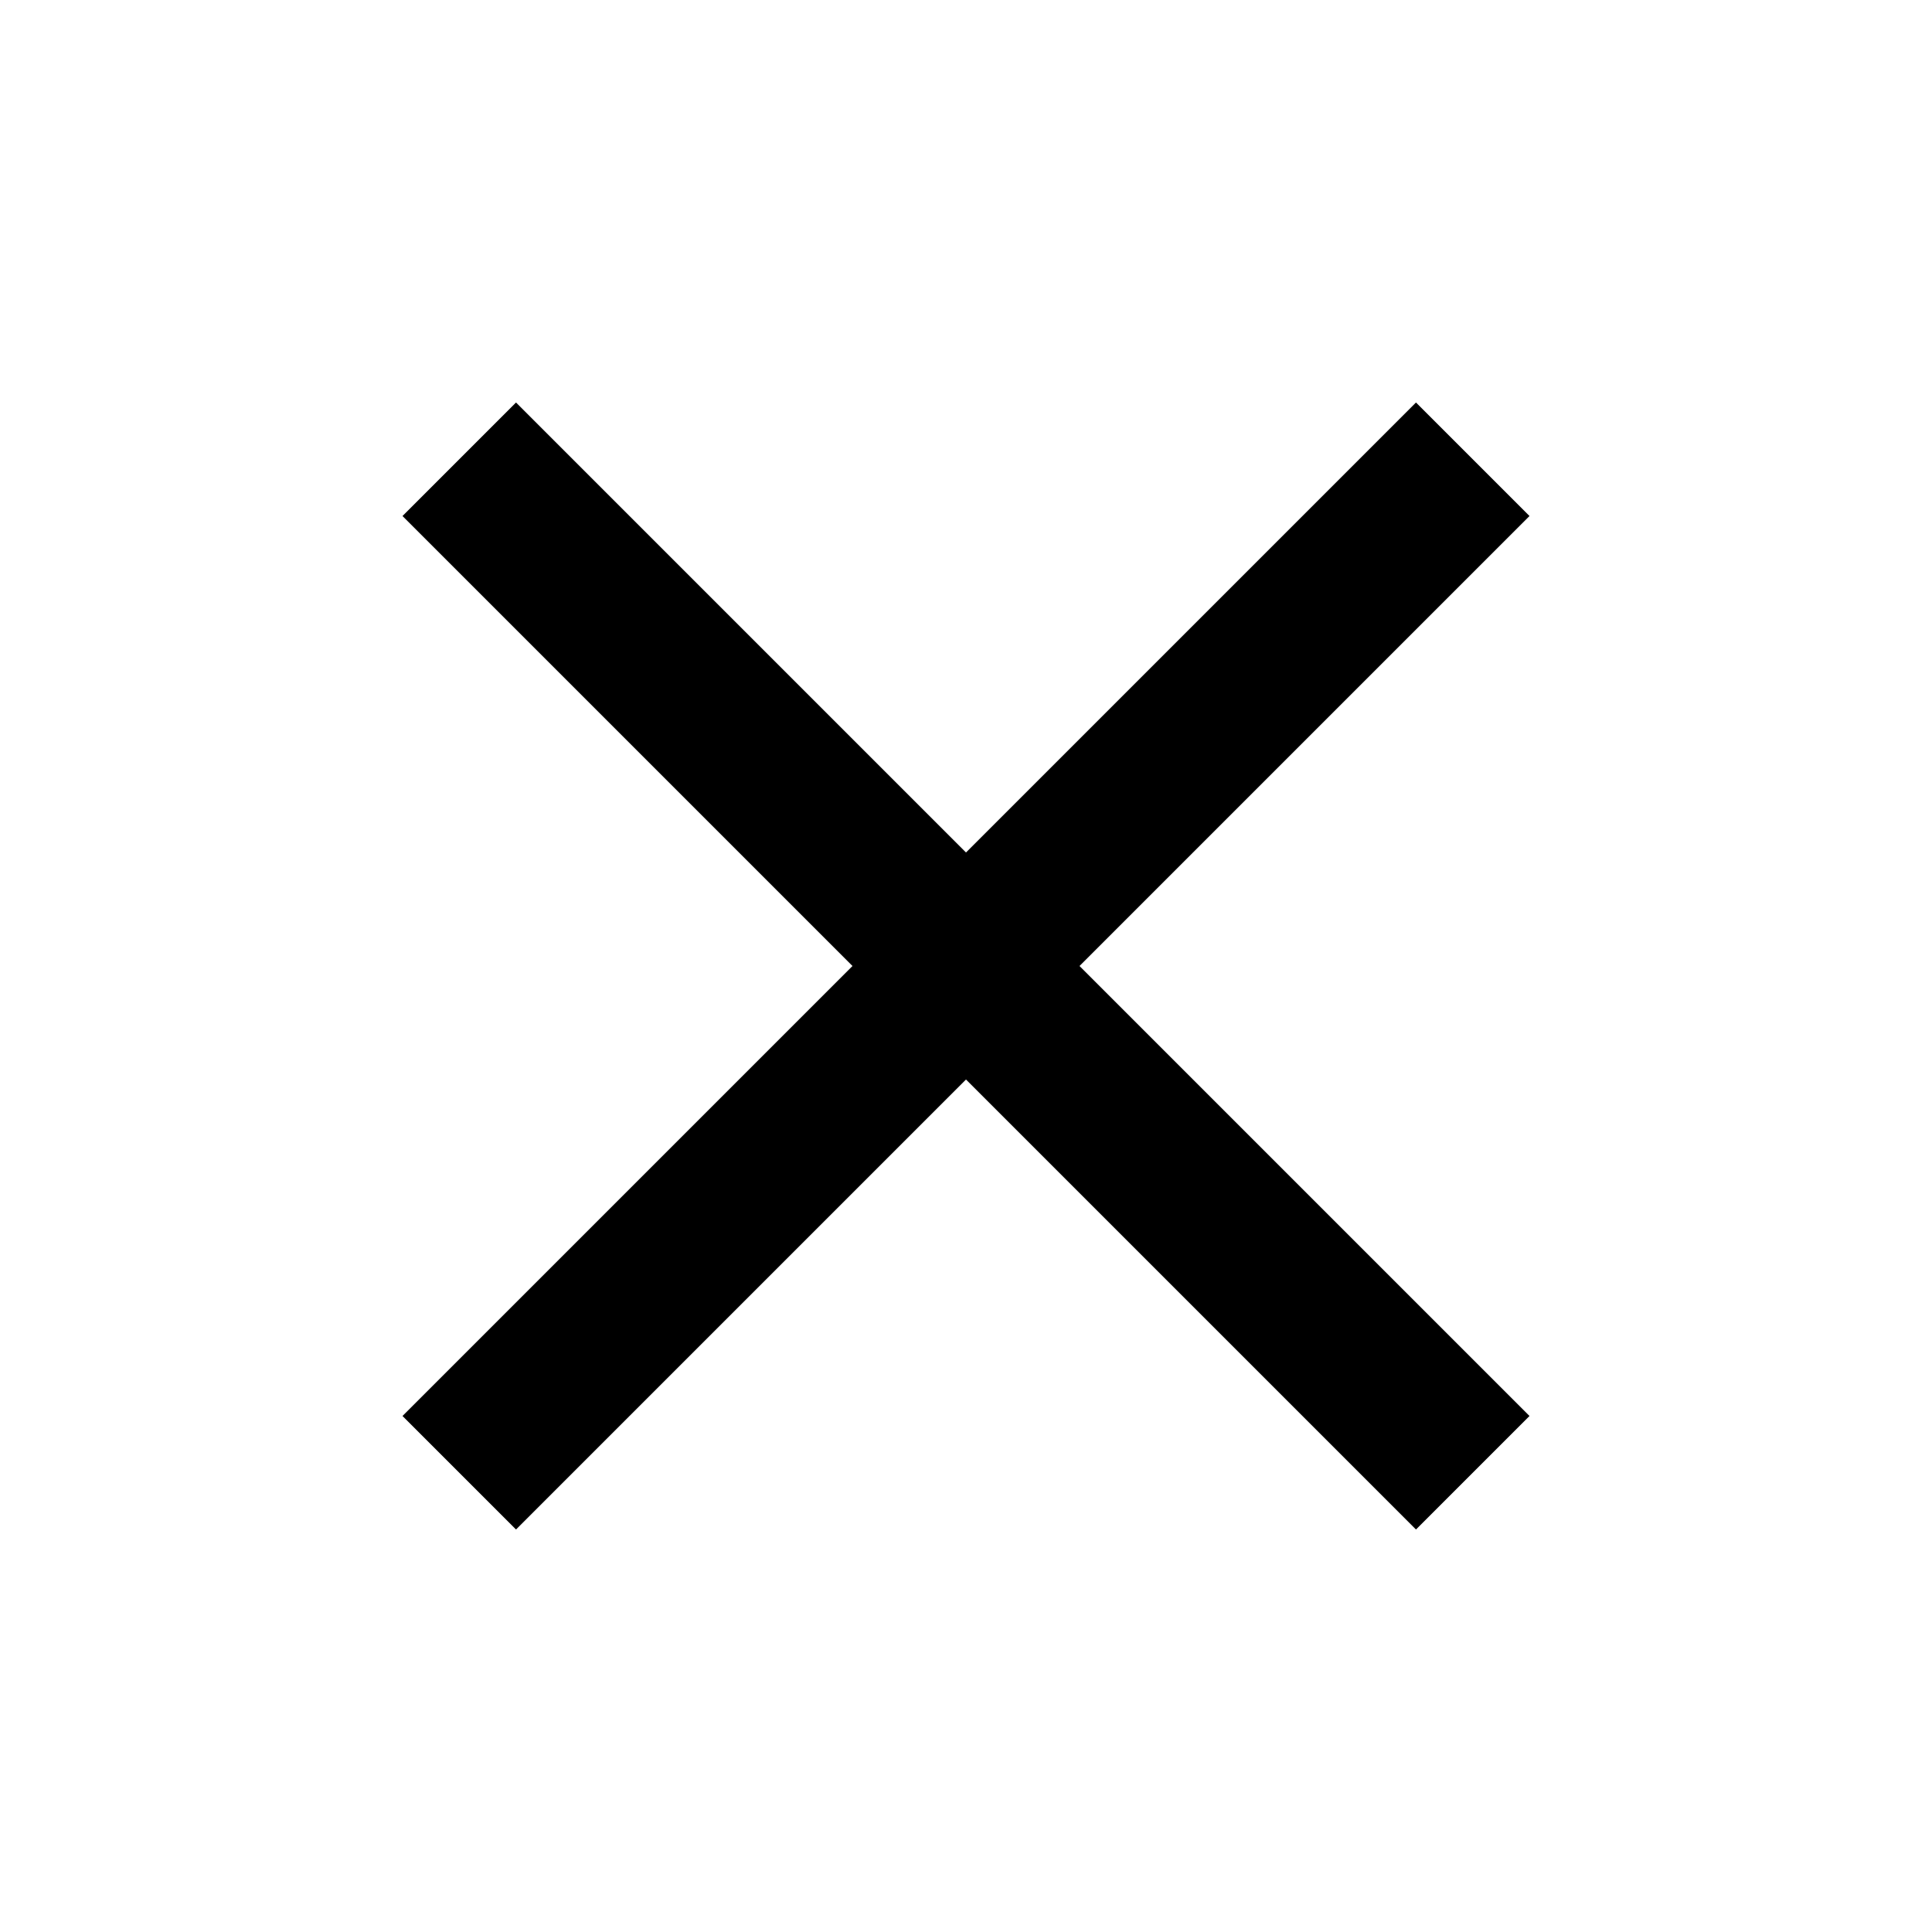
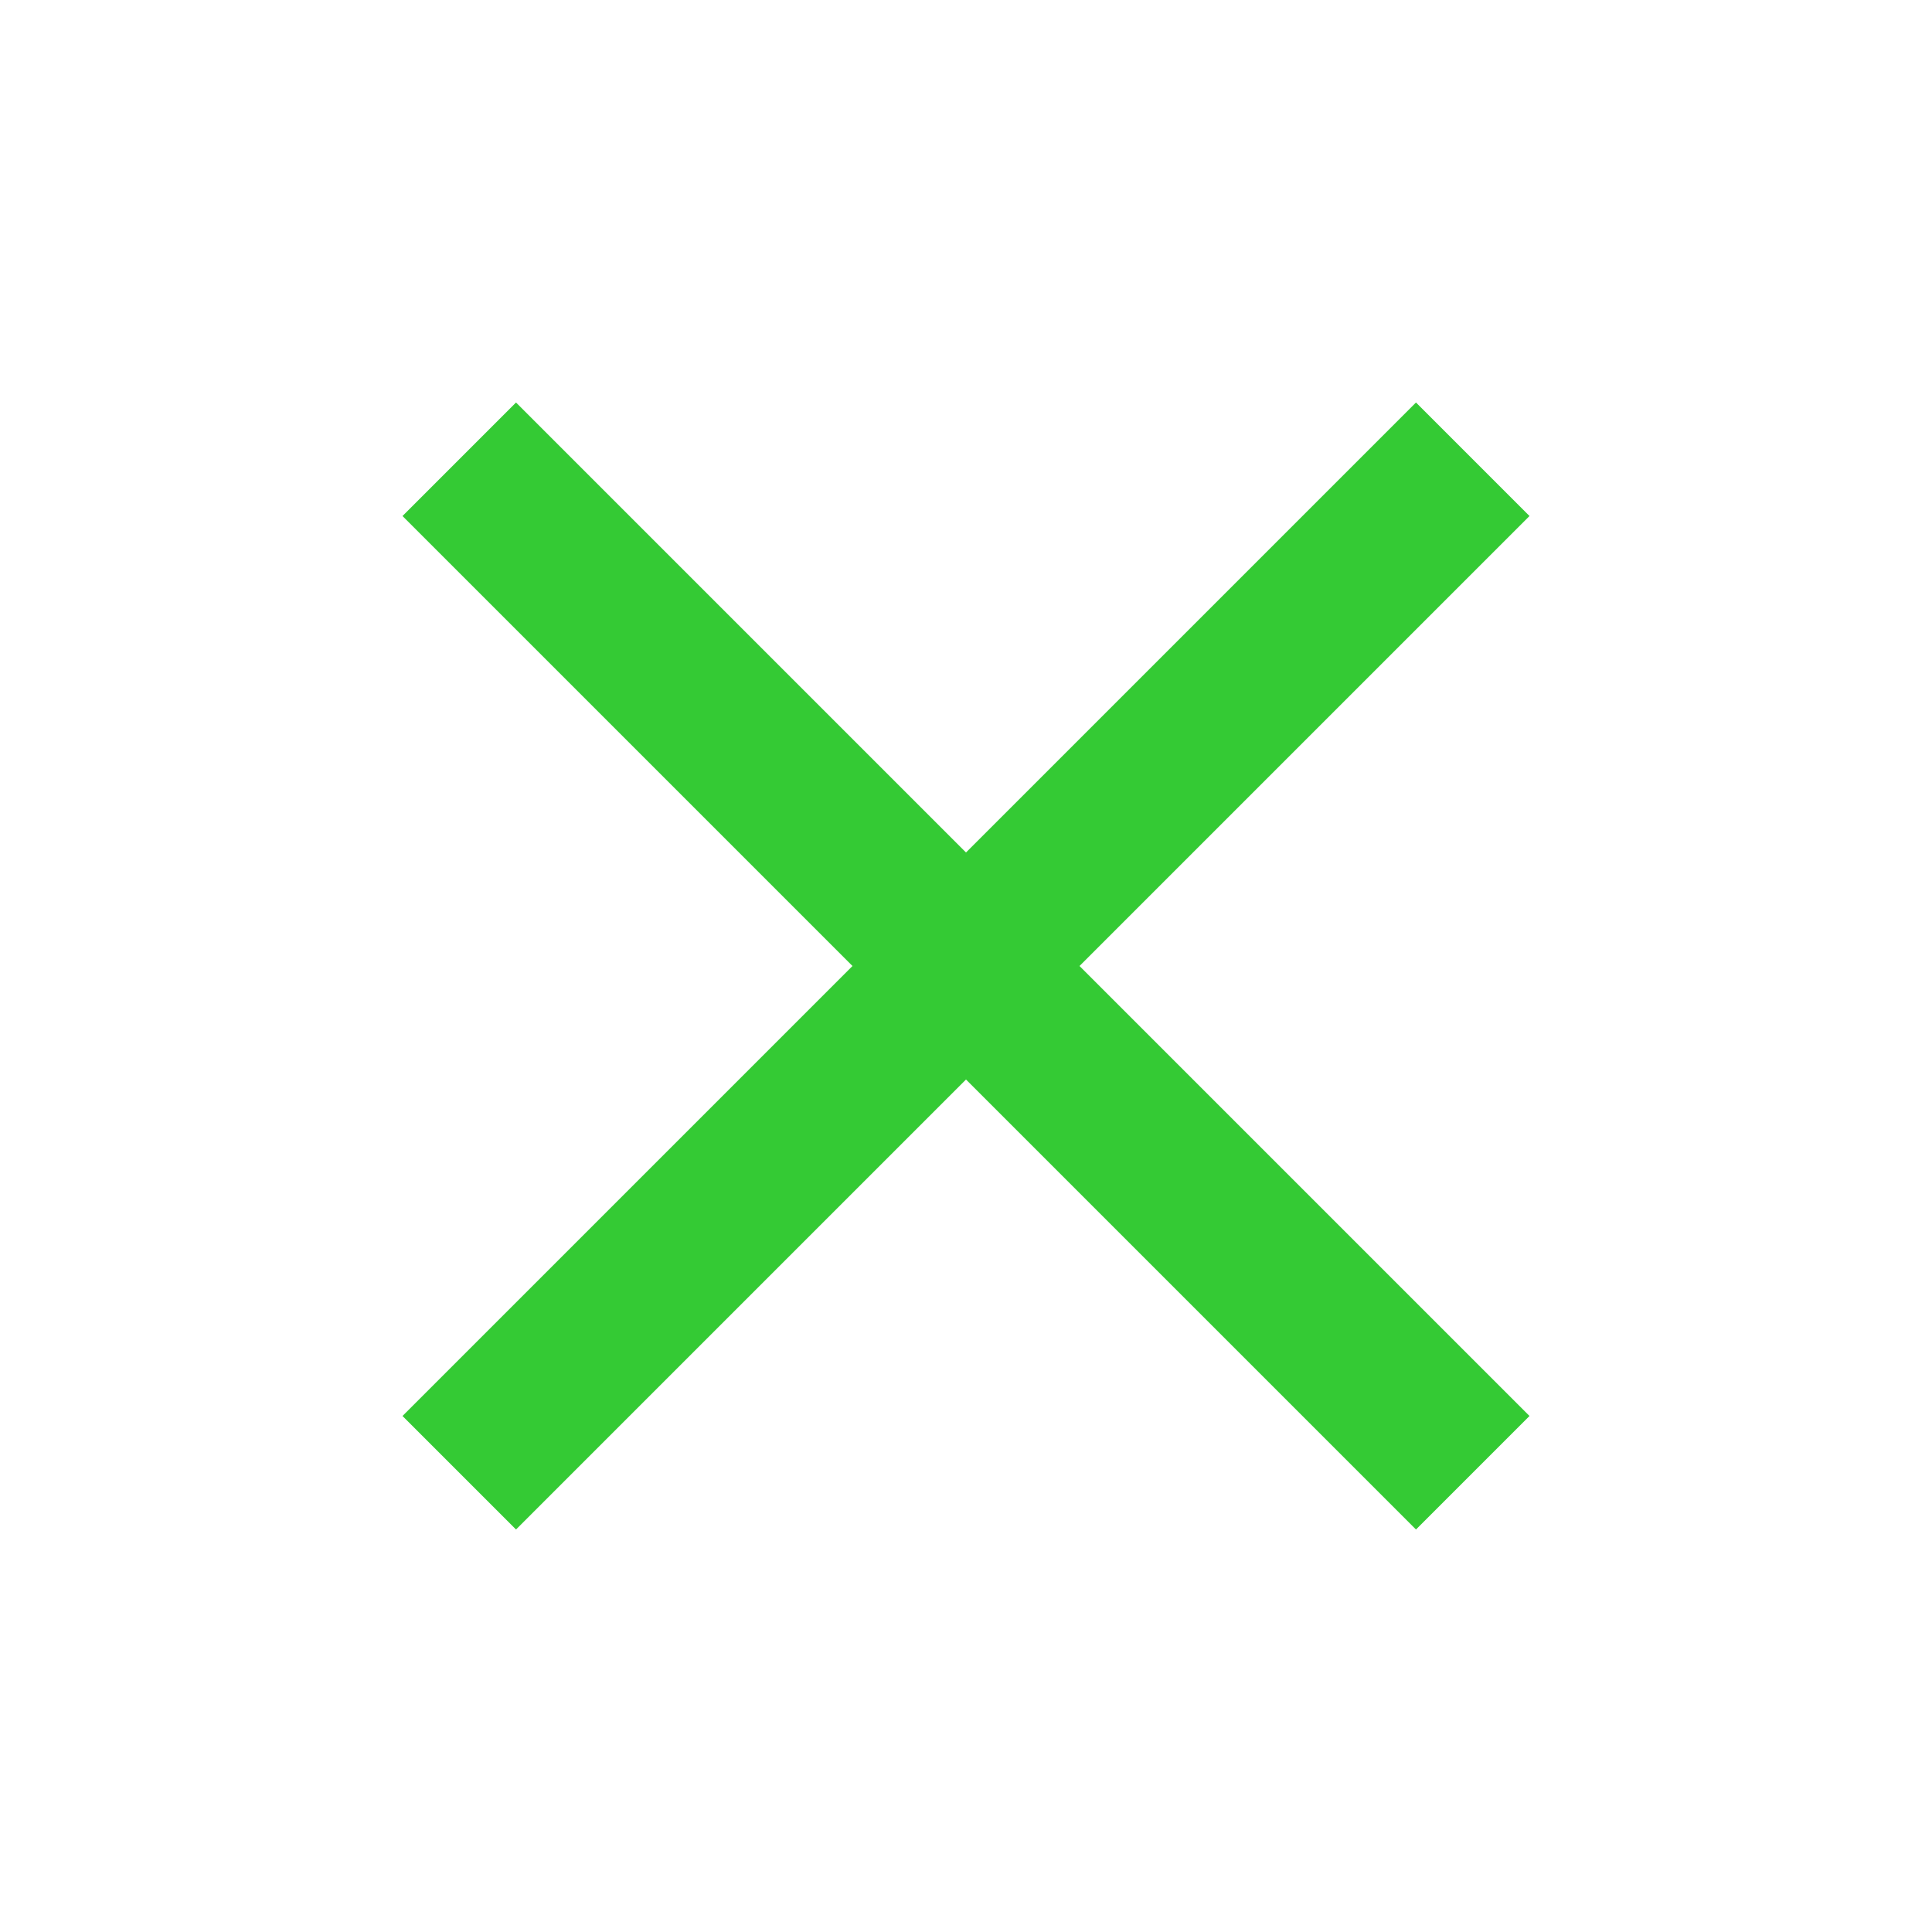
- <svg xmlns="http://www.w3.org/2000/svg" fill="#000000" height="24" viewBox="0 0 24 24" width="24">
+ <svg xmlns="http://www.w3.org/2000/svg" fill="#34ca34" height="24" viewBox="0 0 24 24" width="24">
  <path d="M19 6.41L17.59 5 12 10.59 6.41 5 5 6.41 10.59 12 5 17.59 6.41 19 12 13.41 17.59 19 19 17.59 13.41 12z" />
  <path d="M0 0h24v24H0z" fill="none" />
</svg>
